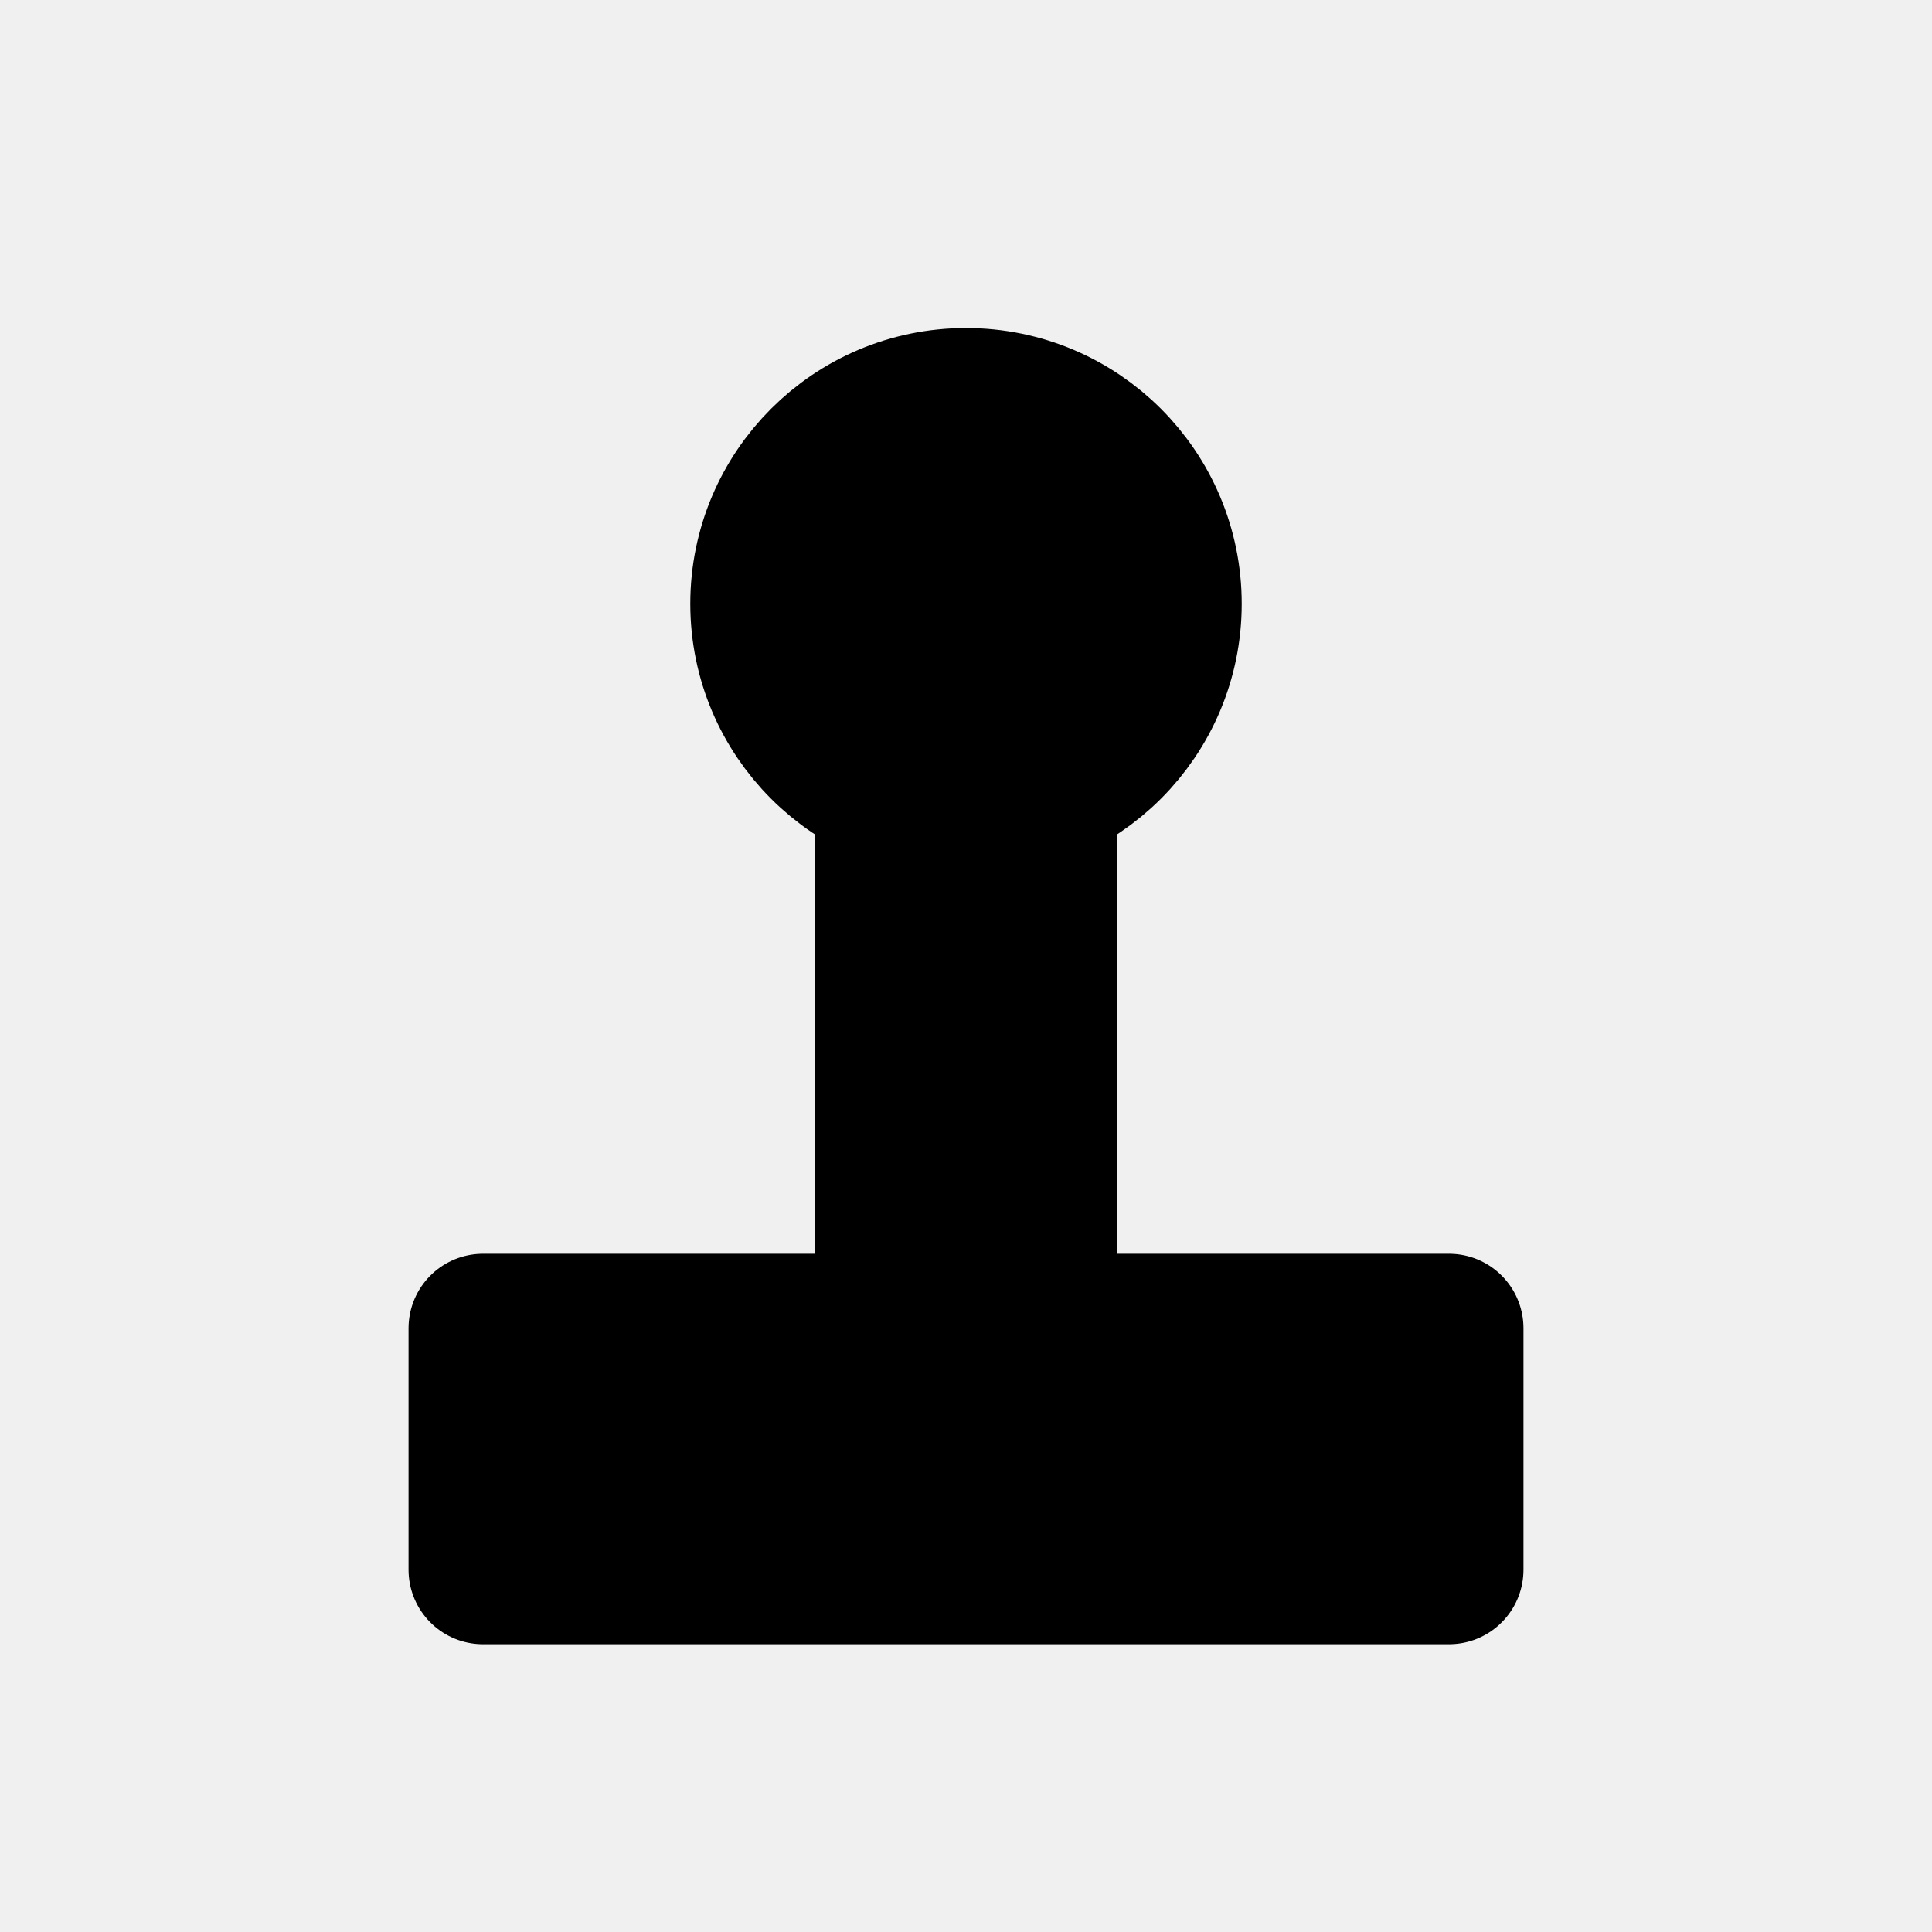
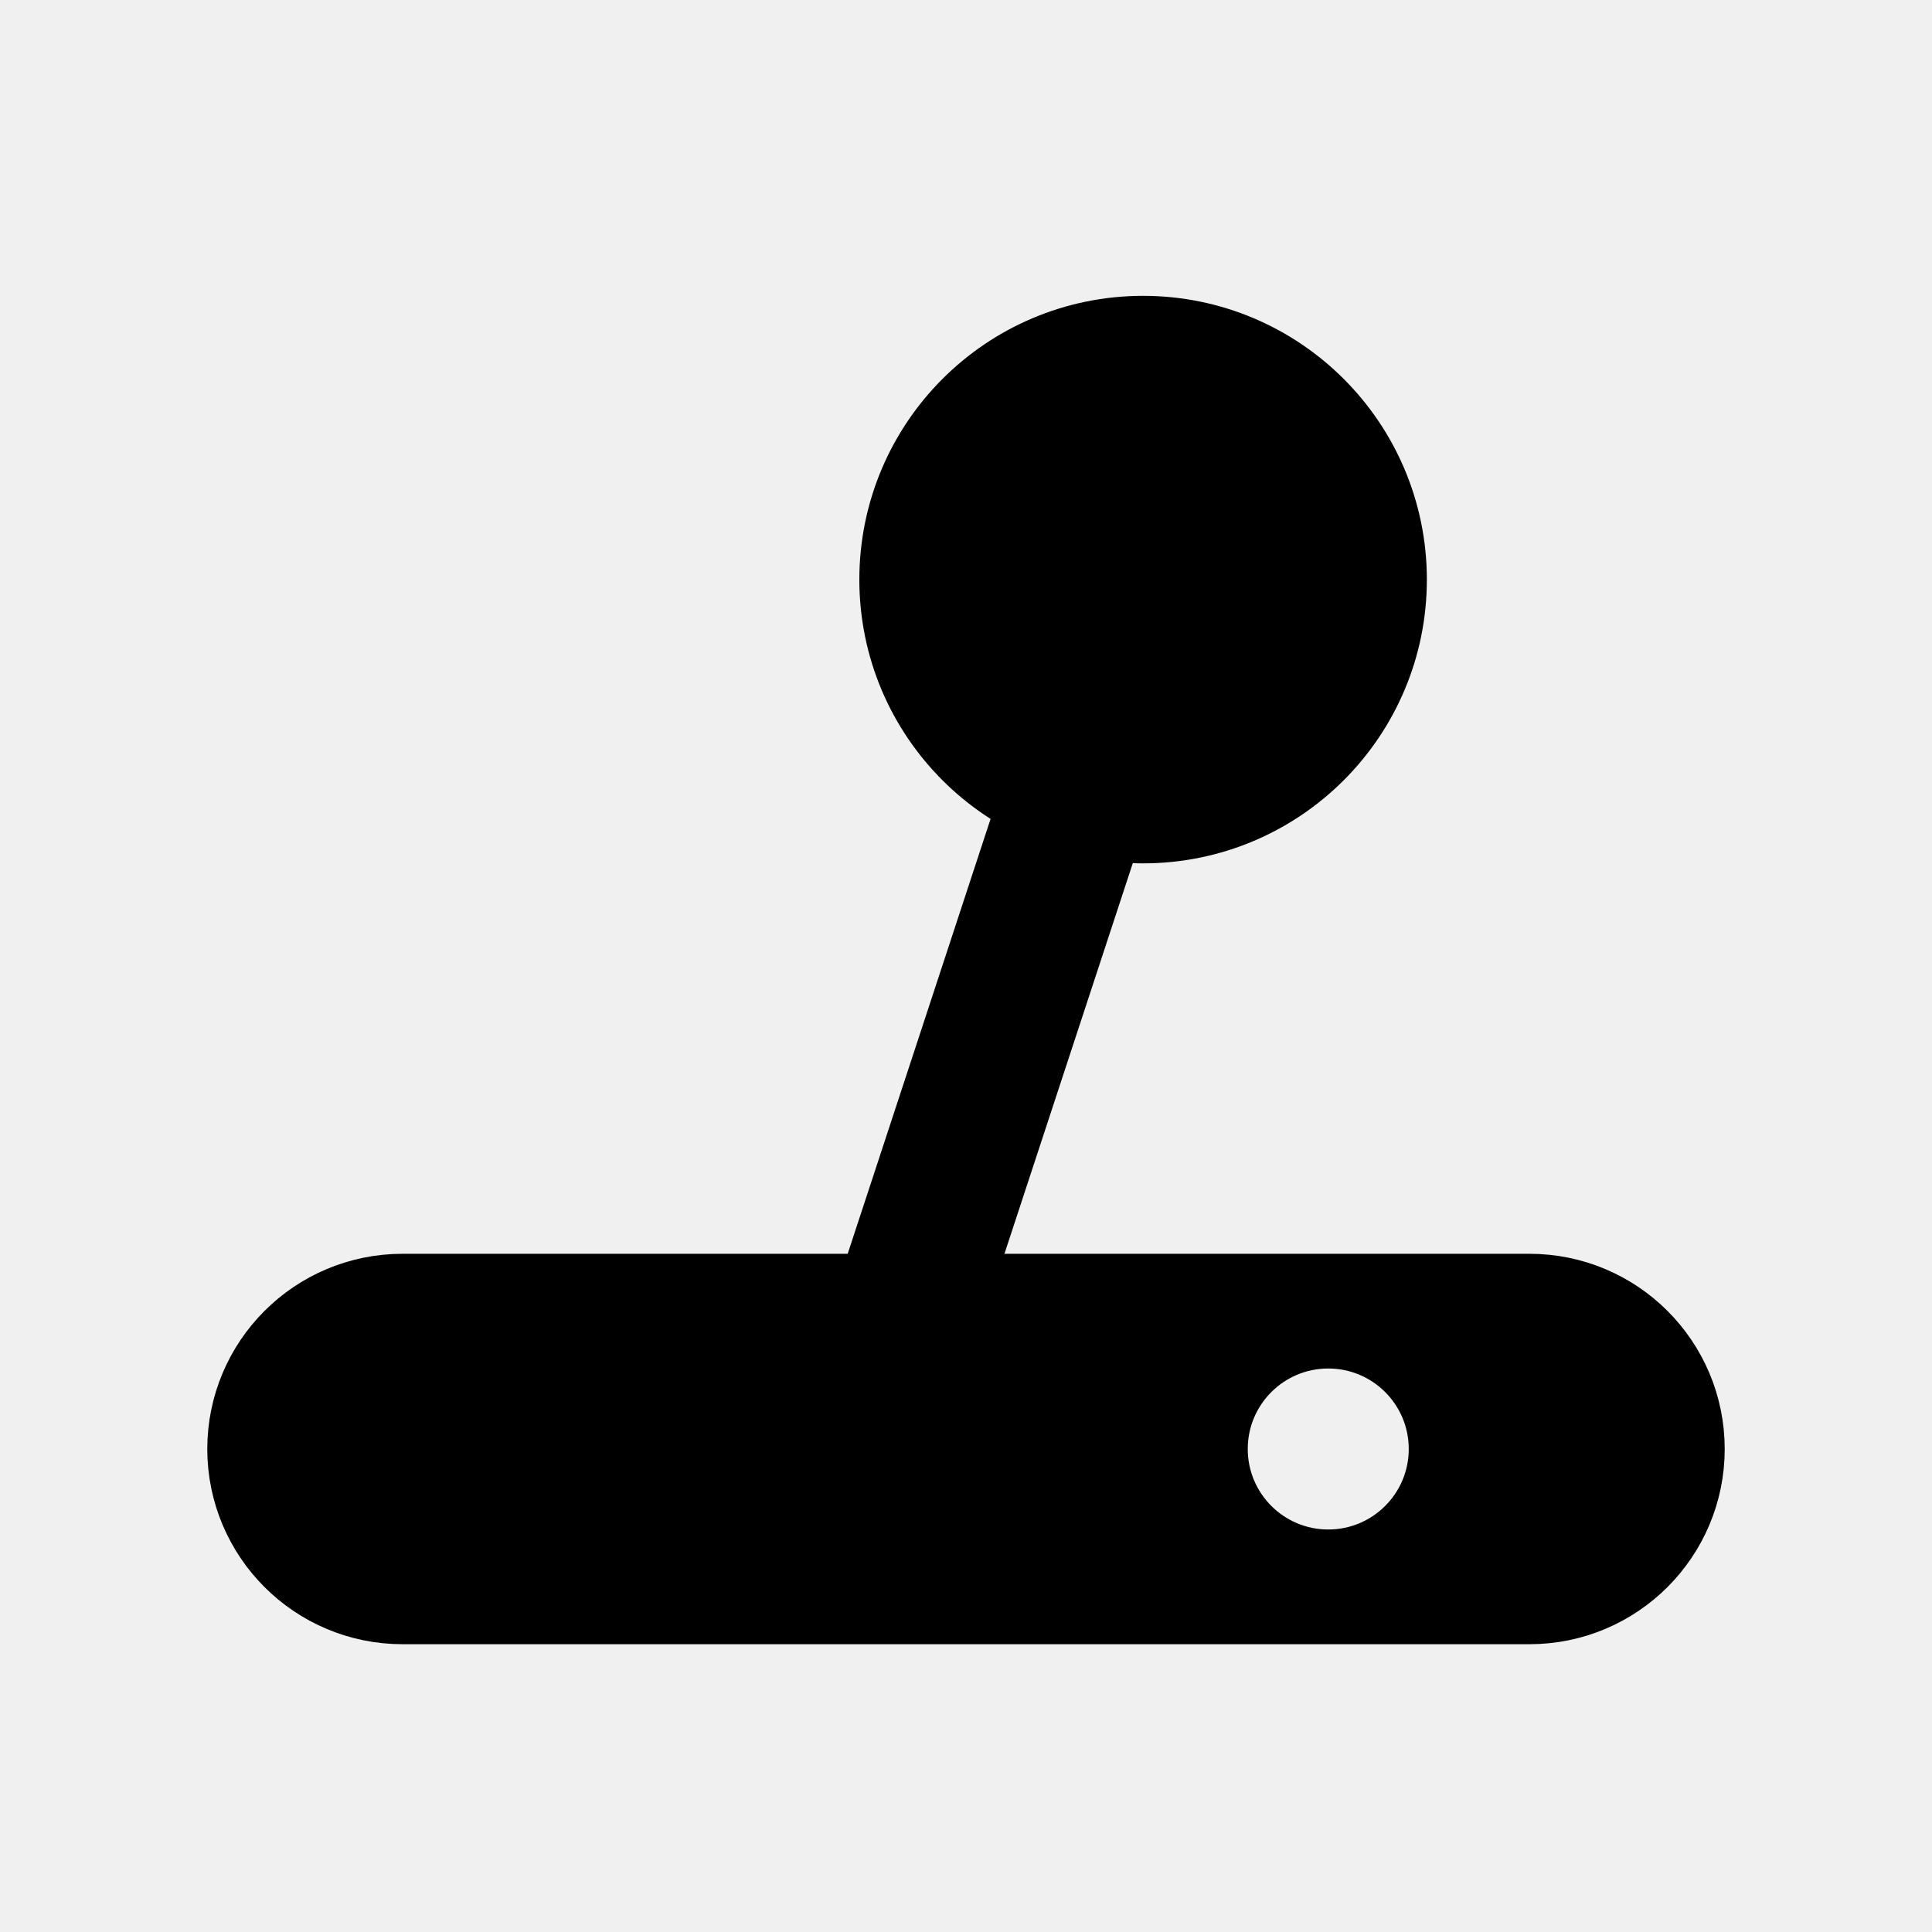
<svg xmlns="http://www.w3.org/2000/svg" viewBox="0 0 24 24" width="24" height="24" fill="none" aria-hidden="true">
  <defs>
    <mask id="joystickMask" maskUnits="userSpaceOnUse" x="0" y="0" width="24" height="24">
-       <path d="M6.0 16.5 H18.0 V19.5 H6.0 Z" fill="#fff" stroke="#fff" stroke-width="1.85" stroke-linejoin="round" />
-       <path d="M11.05 10.0 H12.95 V16.5 H11.05 Z" fill="#fff" stroke="#fff" stroke-width="1.85" stroke-linejoin="round" />
-       <circle cx="12.0" cy="7.5" r="2.5" fill="#fff" stroke="#fff" stroke-width="1.85" stroke-linejoin="round" />
+       <path d="M5.0 16.5 H19.0 A1.5 1.5 0 0 1 19.0 19.5 H5.0 A1.5 1.5 0 0 1 5.0 16.5 Z" fill="#fff" stroke="#fff" stroke-width="1.85" stroke-linejoin="round" />
+       <line x1="11.2" y1="16.5" x2="13.5" y2="9.5" stroke="#fff" stroke-width="1.85" stroke-linecap="round" />
+       <circle cx="14.2" cy="7.2" r="2.6" fill="#fff" stroke="#fff" stroke-width="1.85" />
+       <circle cx="16.5" cy="18.0" r="1.0" fill="#000" />
    </mask>
  </defs>
  <rect width="24" height="24" fill="currentColor" mask="url(#joystickMask)" />
</svg>
